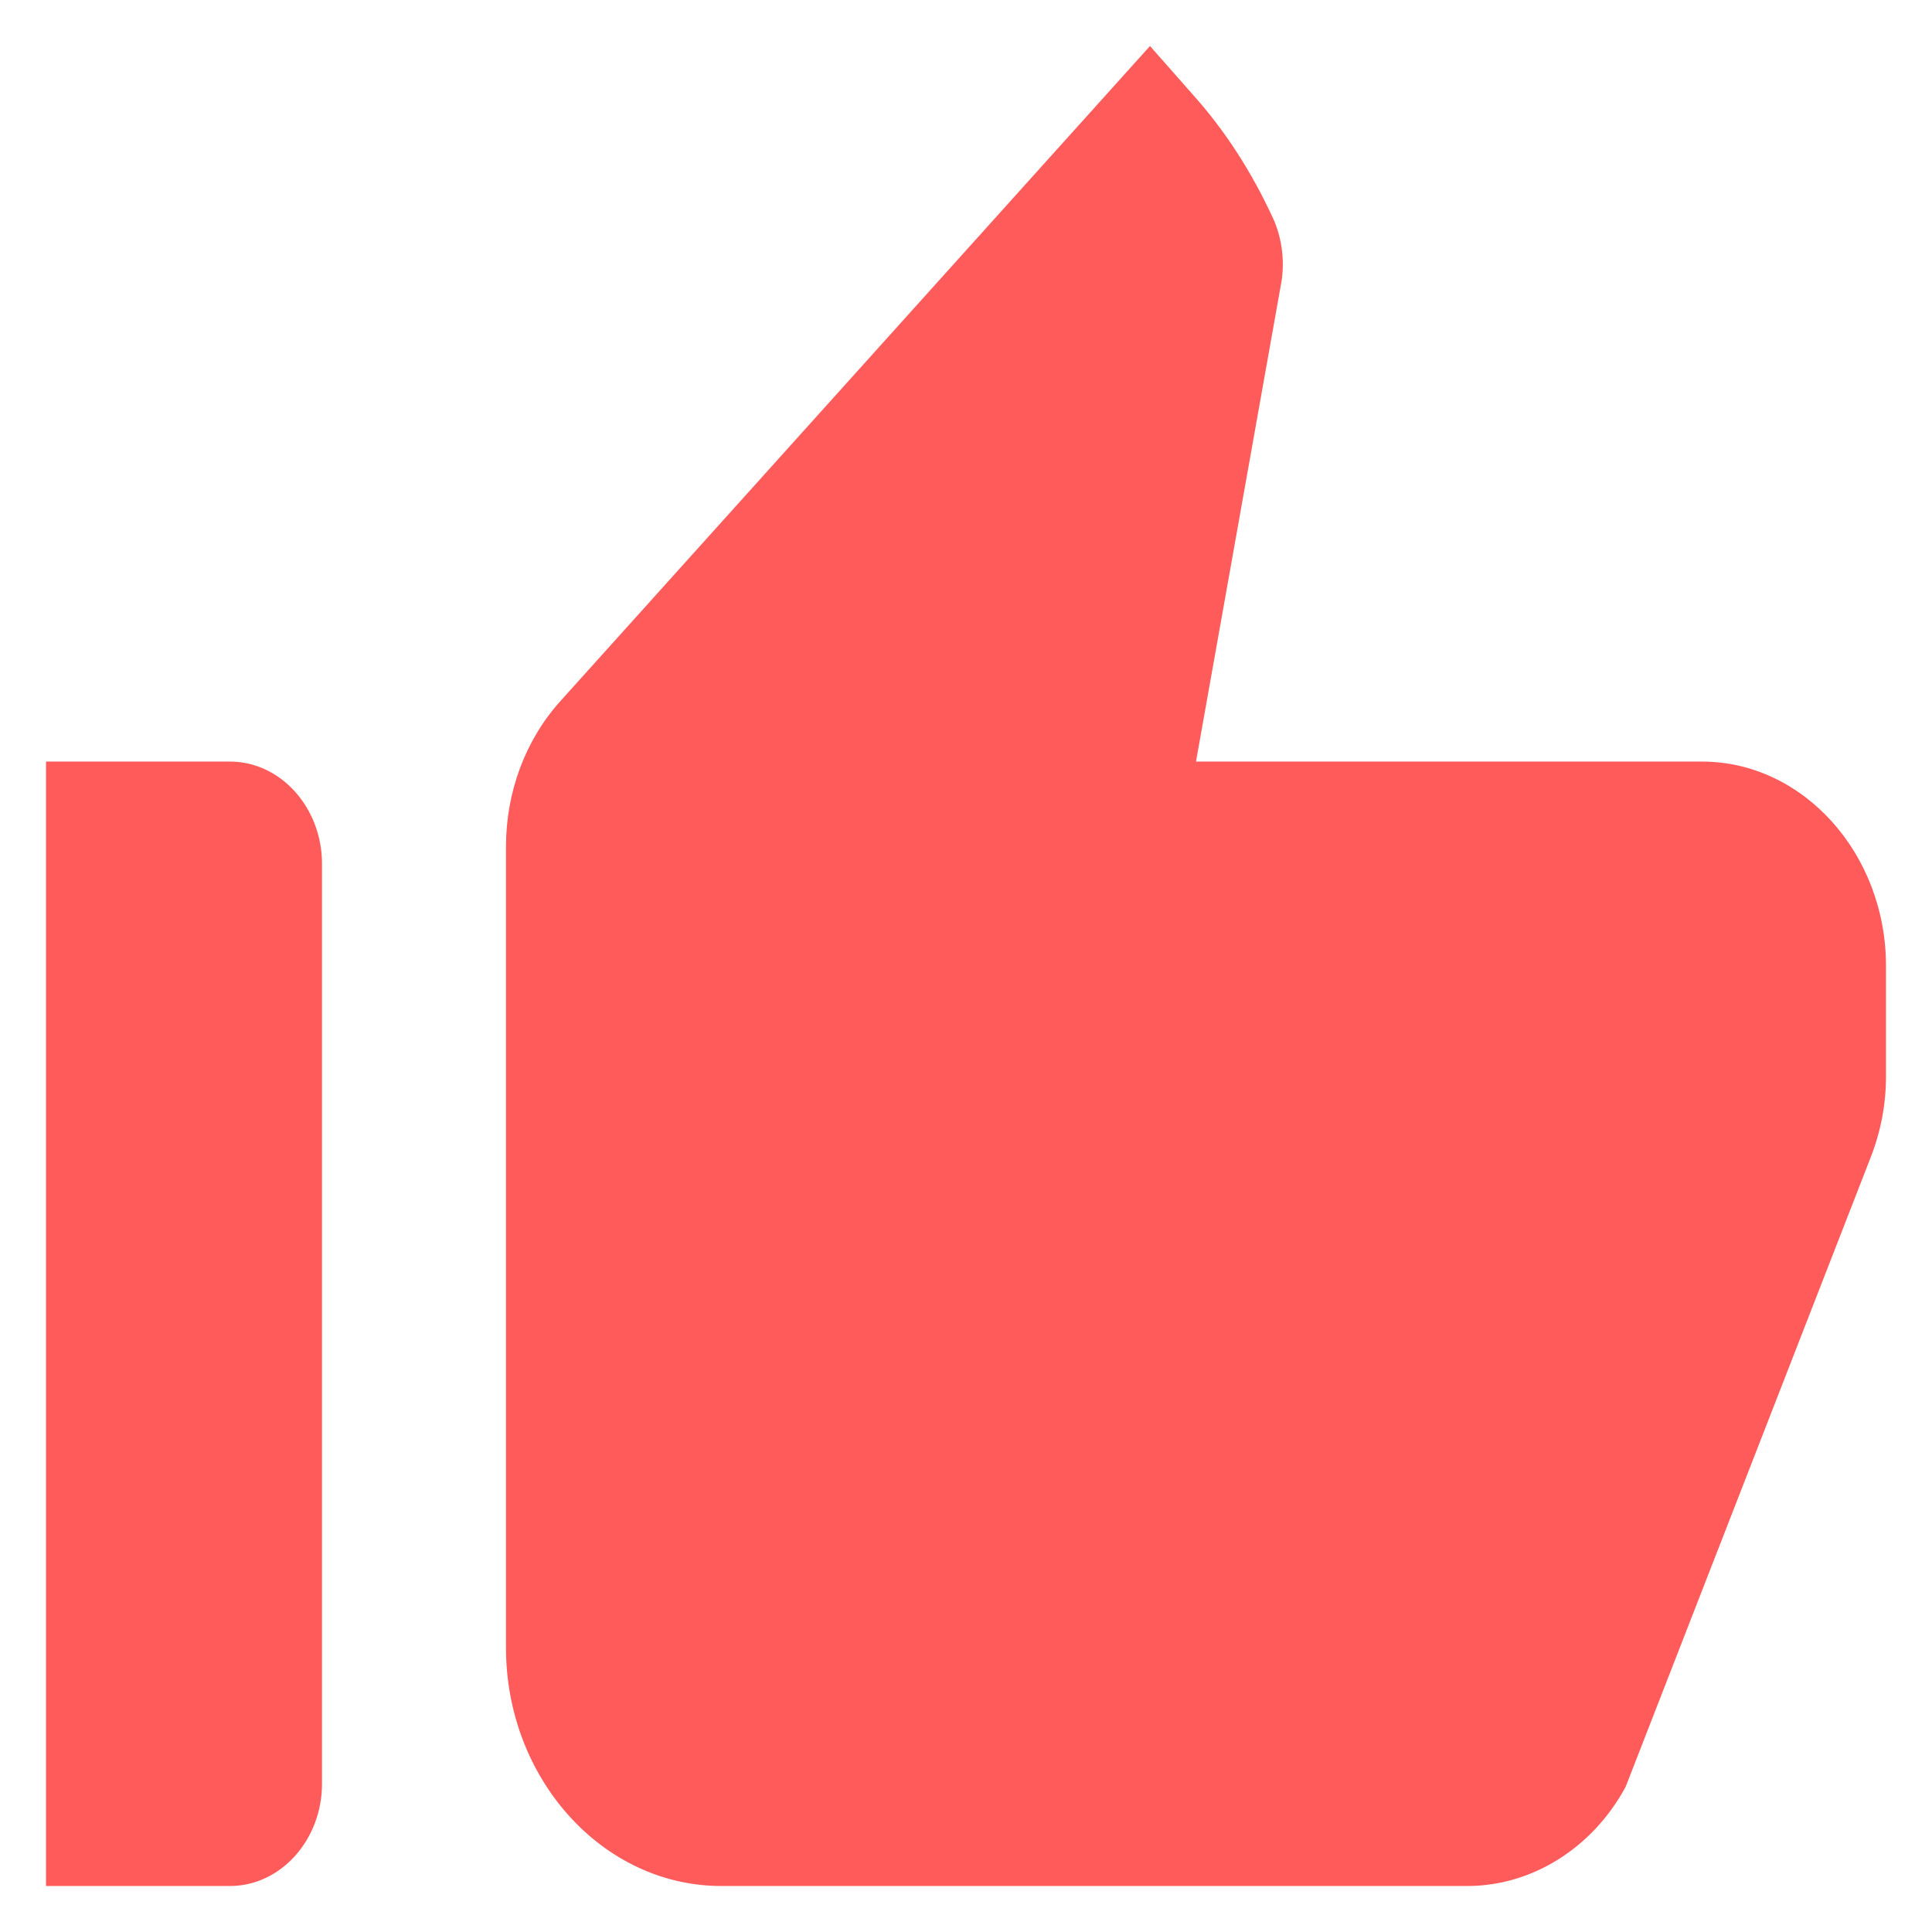
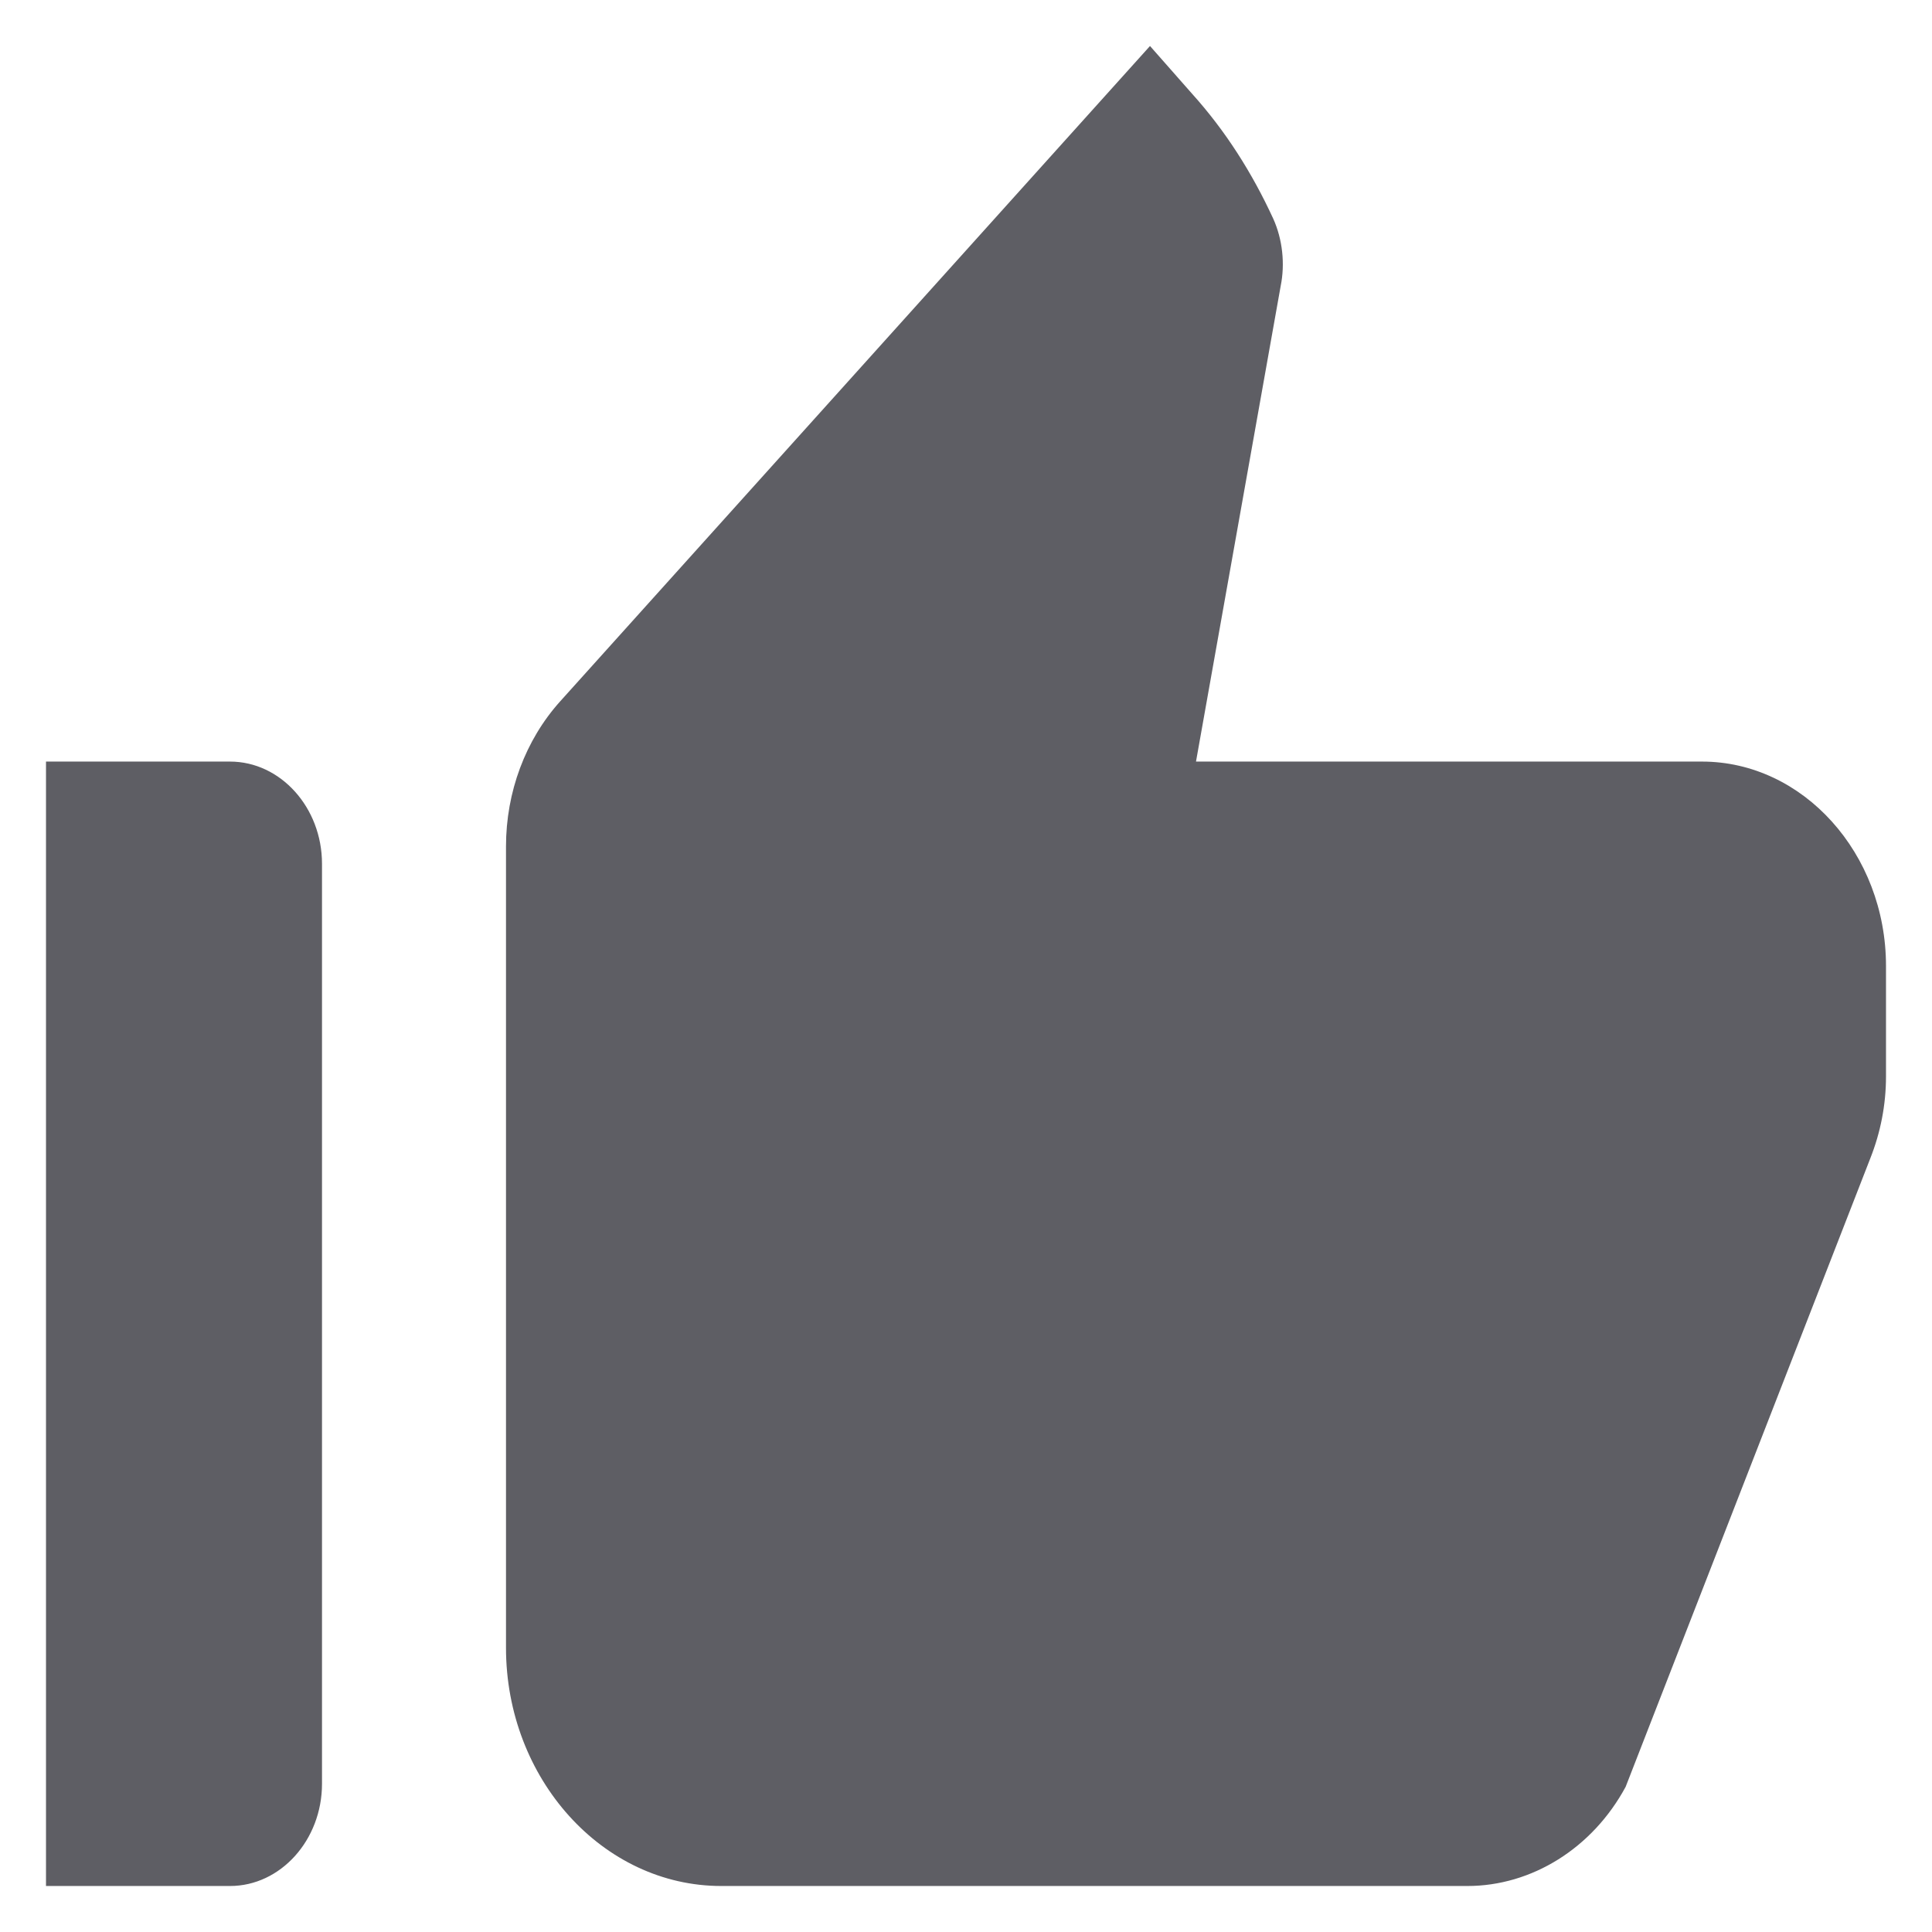
<svg xmlns="http://www.w3.org/2000/svg" width="21" height="21" viewBox="0 0 21 21" fill="none">
-   <path d="M0.5 20.5H2.5C3.05 20.5 3.5 20 3.5 19.389V9.389C3.5 8.778 3.05 8.278 2.5 8.278H0.5V20.5ZM20.33 12.589C20.44 12.311 20.5 12.011 20.5 11.7V10.5C20.5 9.278 19.6 8.278 18.5 8.278H13L13.92 3.111C13.97 2.867 13.94 2.6 13.84 2.378C13.61 1.878 13.32 1.422 12.96 1.022L12.5 0.5L6.09 7.622C5.71 8.044 5.5 8.611 5.5 9.2V17.911C5.5 19.333 6.55 20.5 7.84 20.5H15.95C16.65 20.5 17.31 20.089 17.67 19.422L20.33 12.589Z" fill="#FF5B5B" />
+   <path d="M0.5 20.5H2.5C3.05 20.5 3.5 20 3.5 19.389V9.389C3.5 8.778 3.05 8.278 2.5 8.278H0.5V20.5ZM20.33 12.589C20.44 12.311 20.5 12.011 20.5 11.7V10.5C20.5 9.278 19.6 8.278 18.5 8.278H13L13.92 3.111C13.97 2.867 13.94 2.6 13.84 2.378C13.61 1.878 13.32 1.422 12.96 1.022L12.5 0.5L6.09 7.622C5.71 8.044 5.5 8.611 5.5 9.2V17.911C5.5 19.333 6.55 20.5 7.84 20.5H15.95C16.65 20.5 17.31 20.089 17.67 19.422L20.33 12.589Z" fill="#5E5E64" />
</svg>
